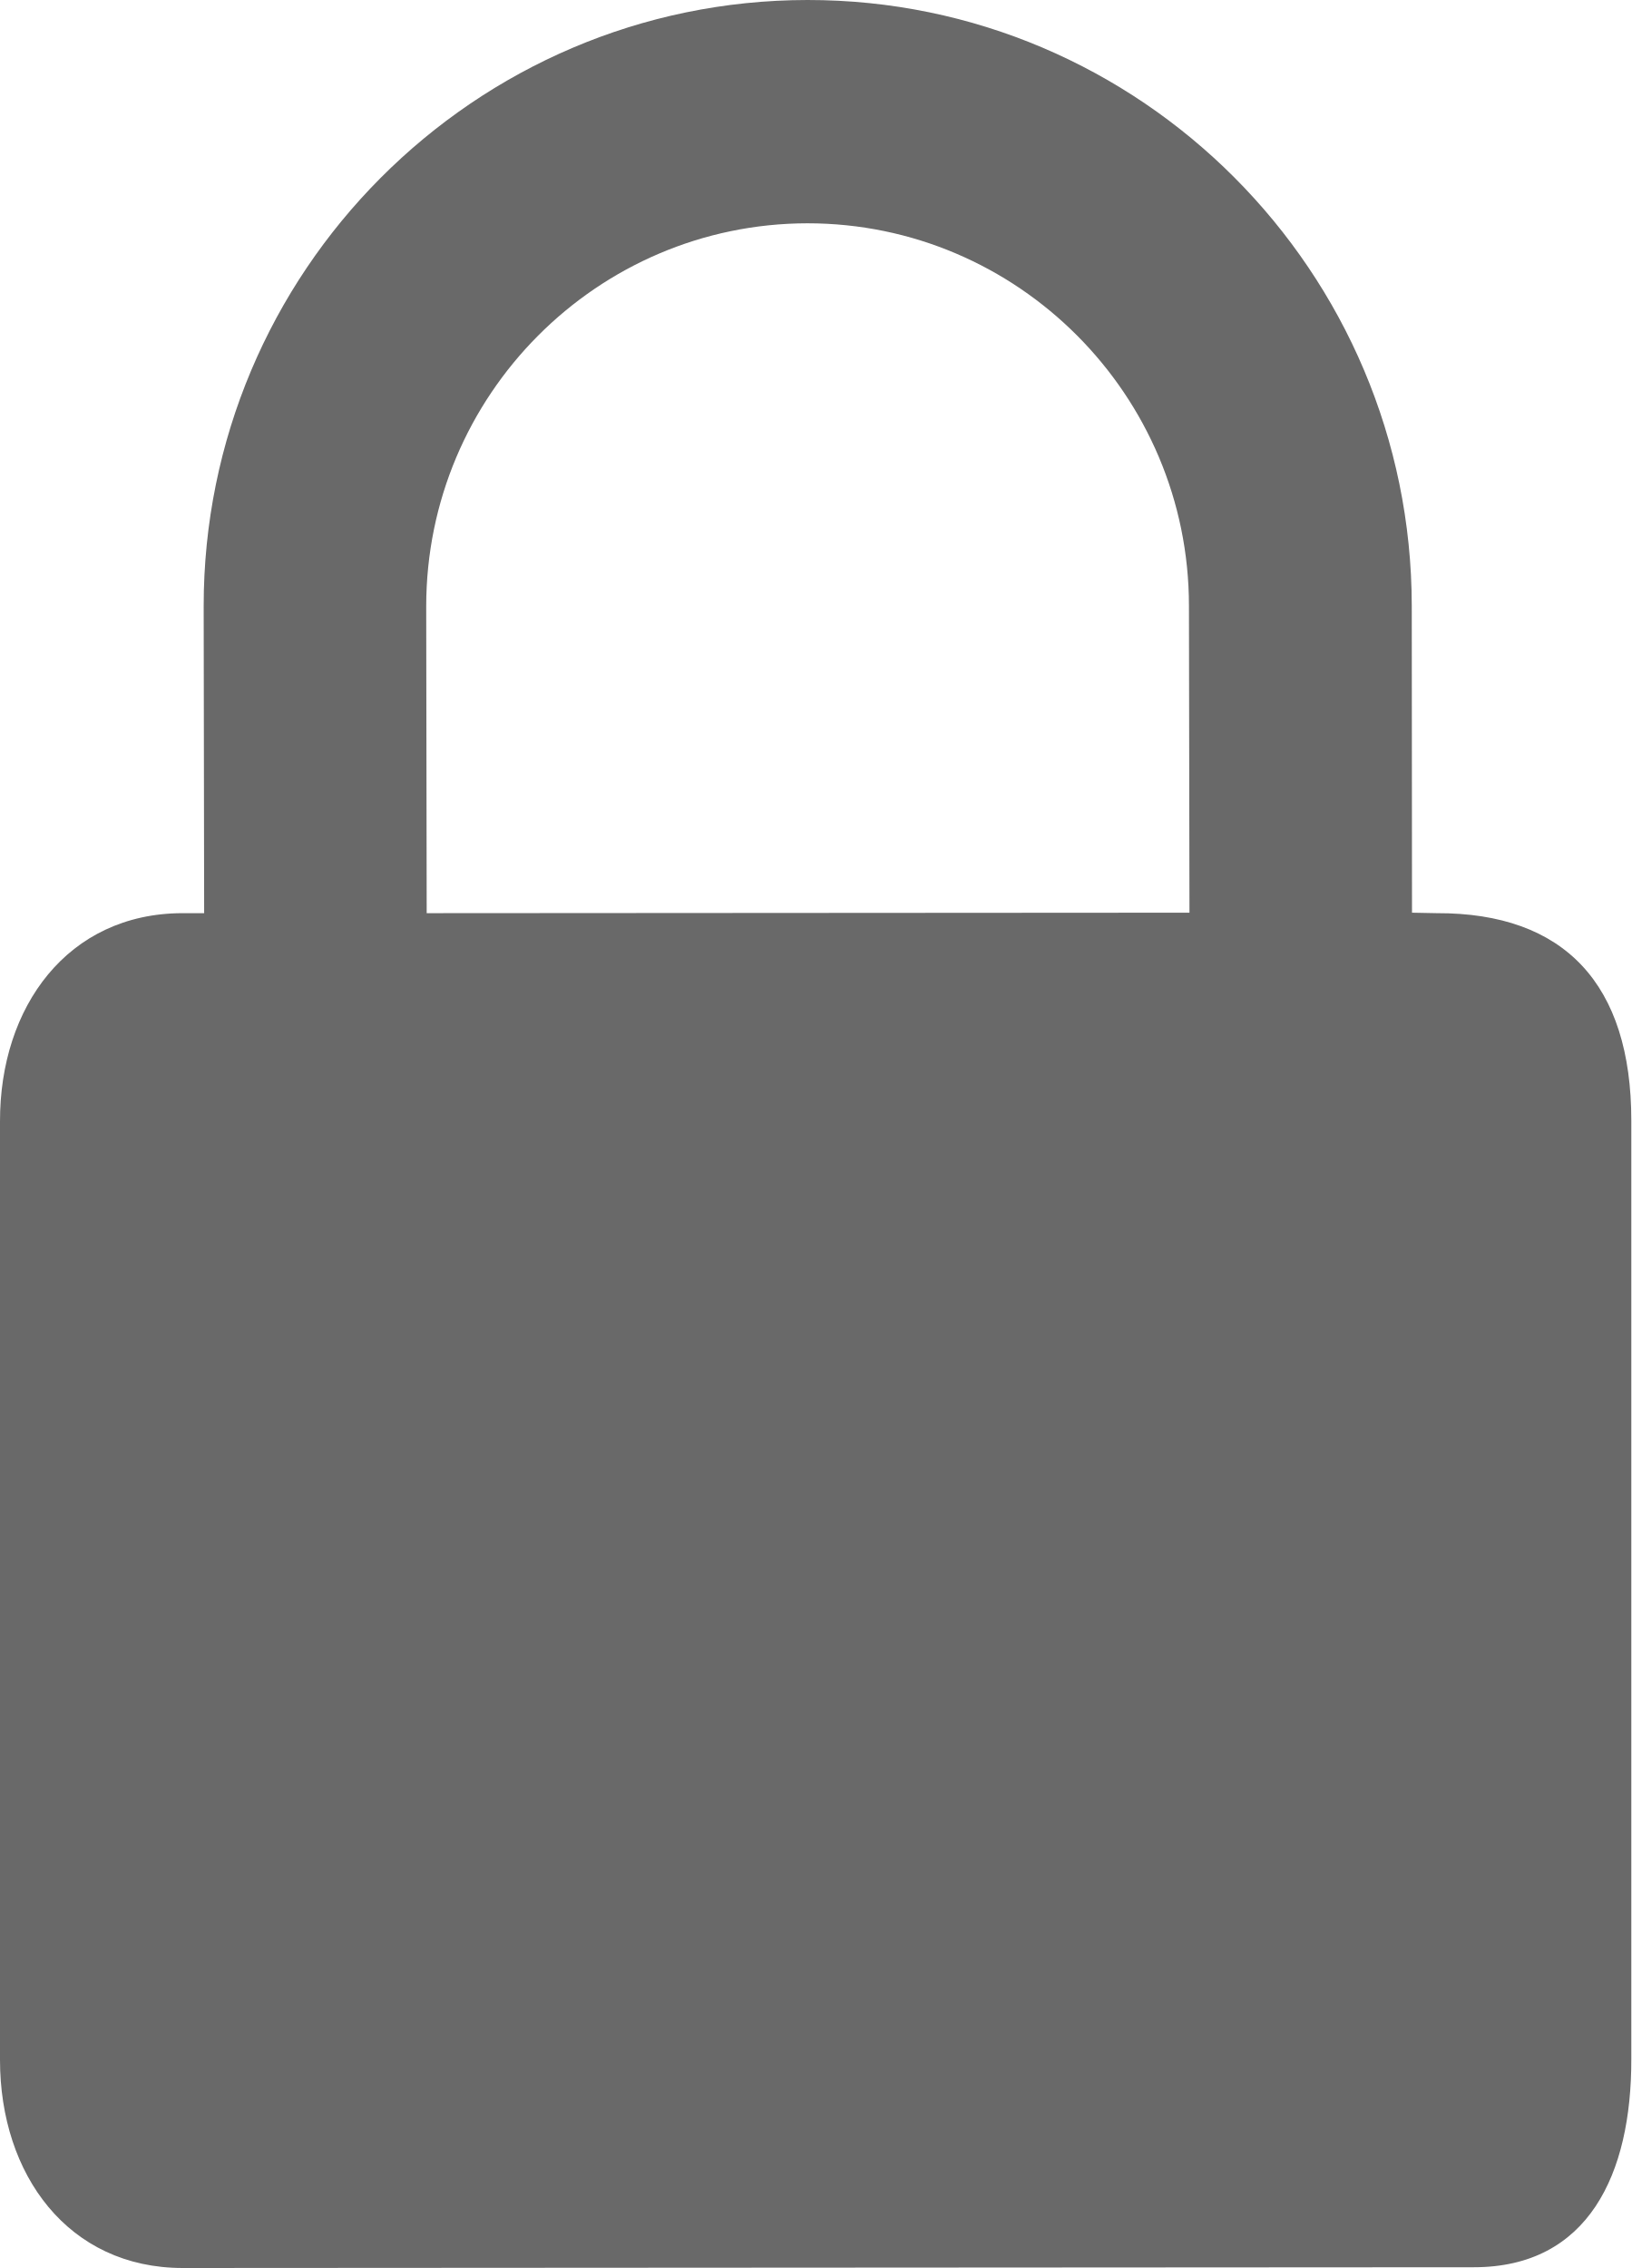
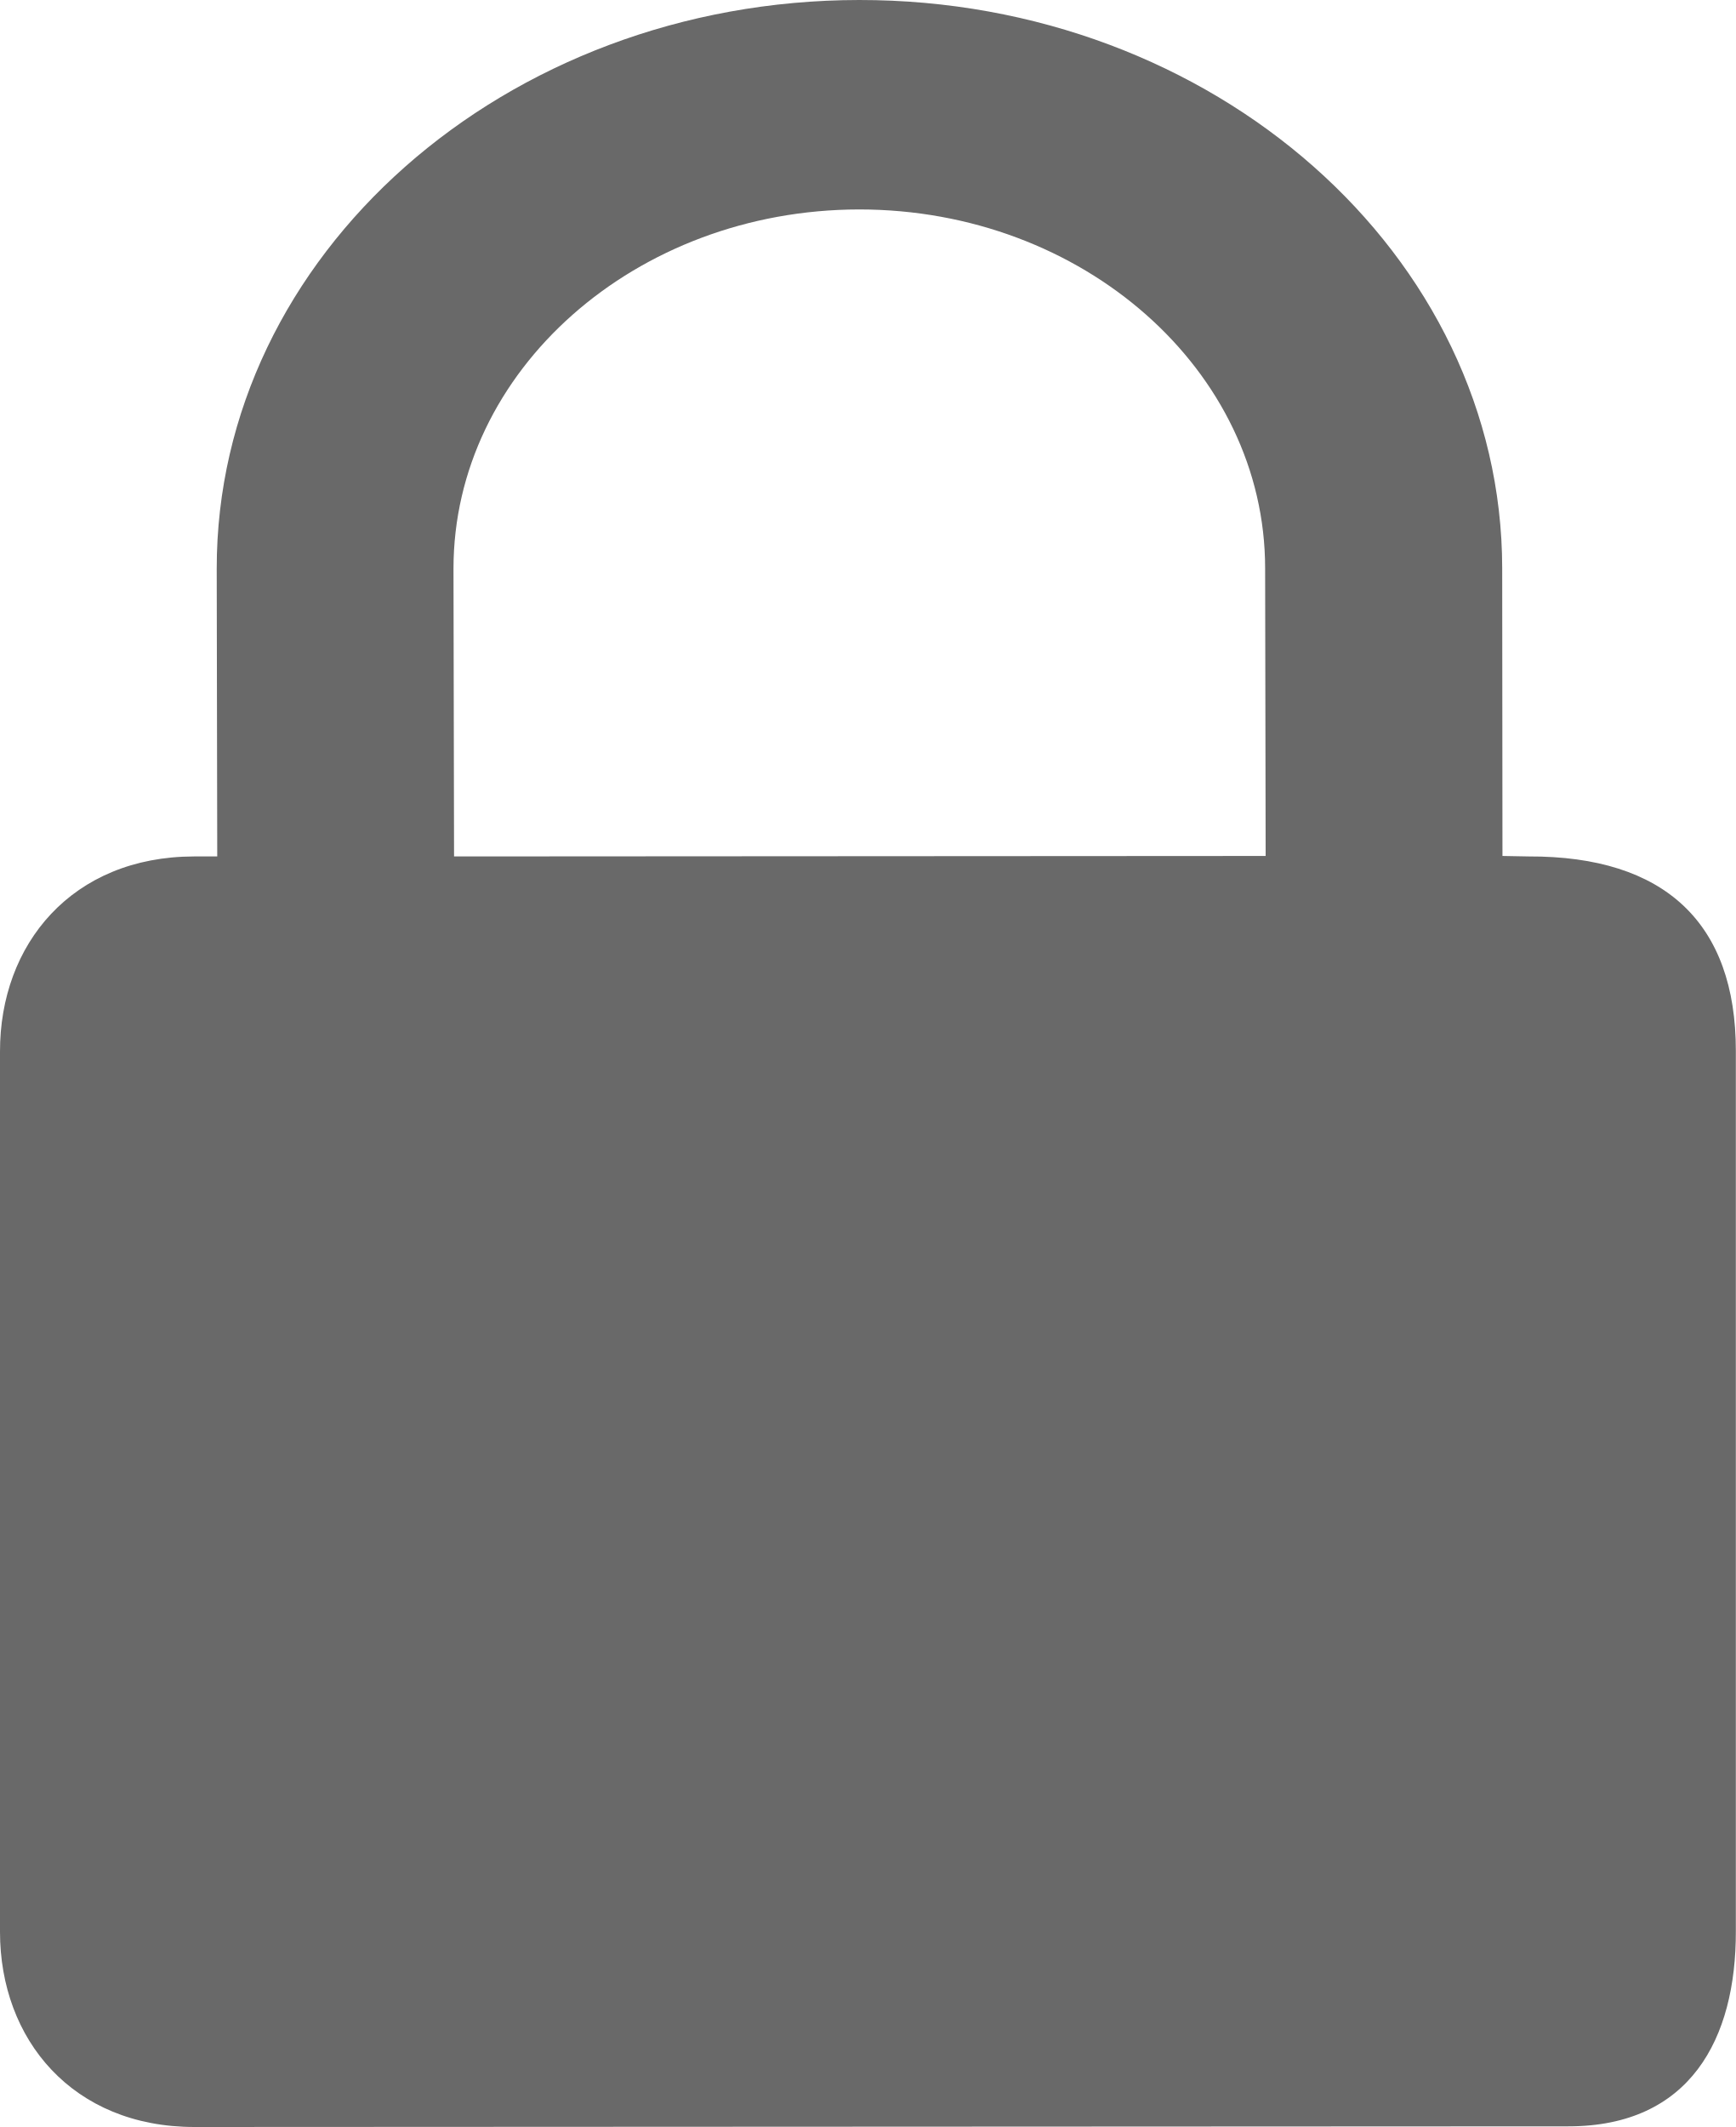
- <svg xmlns="http://www.w3.org/2000/svg" width="246" height="342" viewBox="0 0 41 57" fill="none">
-   <path d="M36.106 22.95L35.488 22.938L35.482 15.227C35.475 6.827 28.665 -0.006 20.294 4.30252e-06C11.923 0.006 5.113 6.84 5.119 15.24L5.131 22.95H4.582C1.704 22.957 -0.006 25.299 1.7028e-05 28.187V51.77C1.7028e-05 54.657 1.717 57 4.594 57L37.042 56.981C39.92 56.981 41.006 54.639 41 51.751V28.162C41 24.742 39.327 22.938 36.106 22.95ZM10.724 22.95L10.712 15.24C10.712 9.934 15.007 5.619 20.294 5.612C25.581 5.612 29.882 9.928 29.882 15.227L29.895 22.938L10.724 22.95Z" fill="#696969" />
+ <svg xmlns="http://www.w3.org/2000/svg" viewBox="211 182 40 49" width="40" height="49">
+   <path d="M 246.225 201.73 L 245.622 201.719 L 245.616 195.091 C 245.61 187.87 238.966 181.995 230.799 182 C 222.632 182.006 215.988 187.88 215.994 195.101 L 216.006 201.73 L 215.47 201.73 C 212.662 201.735 210.994 203.749 211 206.231 L 211 226.504 C 211 228.987 212.675 231 215.482 231 L 247.139 230.985 C 249.946 230.985 251.006 228.97 251 226.488 L 251 206.209 C 251 203.269 249.368 201.719 246.225 201.73 Z M 221.463 201.73 L 221.45 195.101 C 221.45 190.541 225.64 186.83 230.799 186.825 C 235.957 186.825 240.153 190.535 240.153 195.091 L 240.165 201.719 L 221.463 201.73 Z" fill="#696969" />
</svg>
